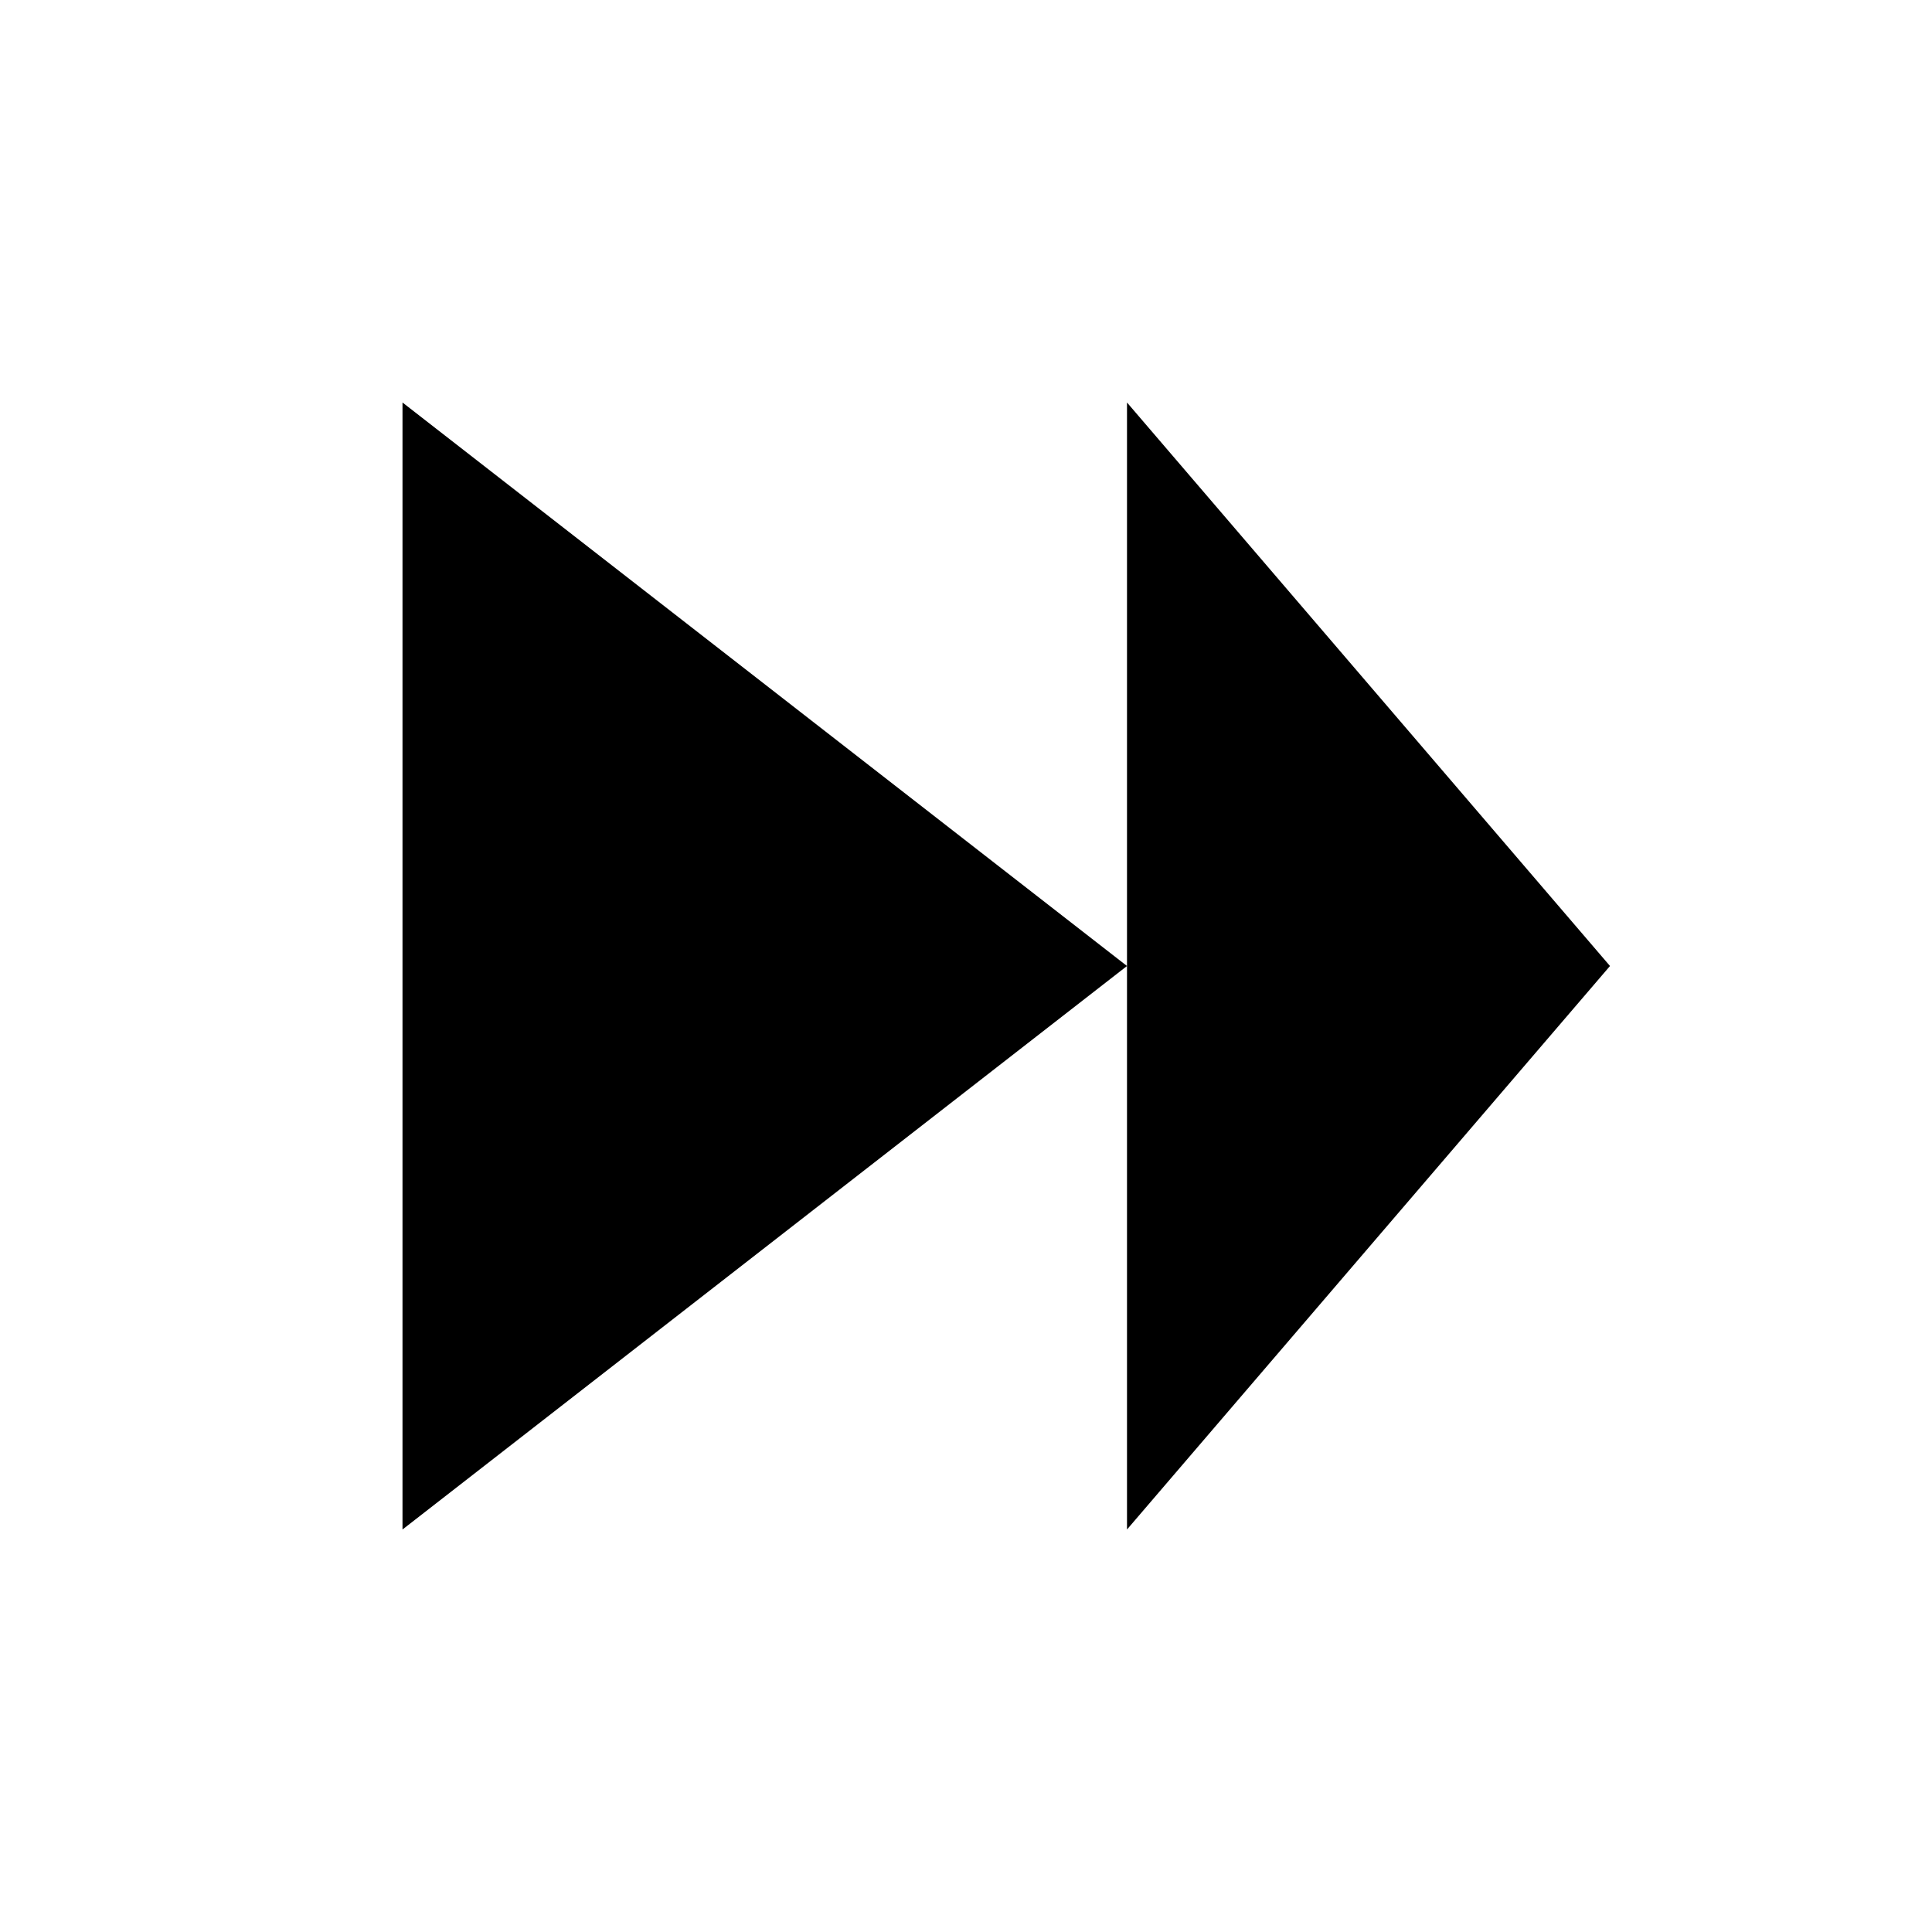
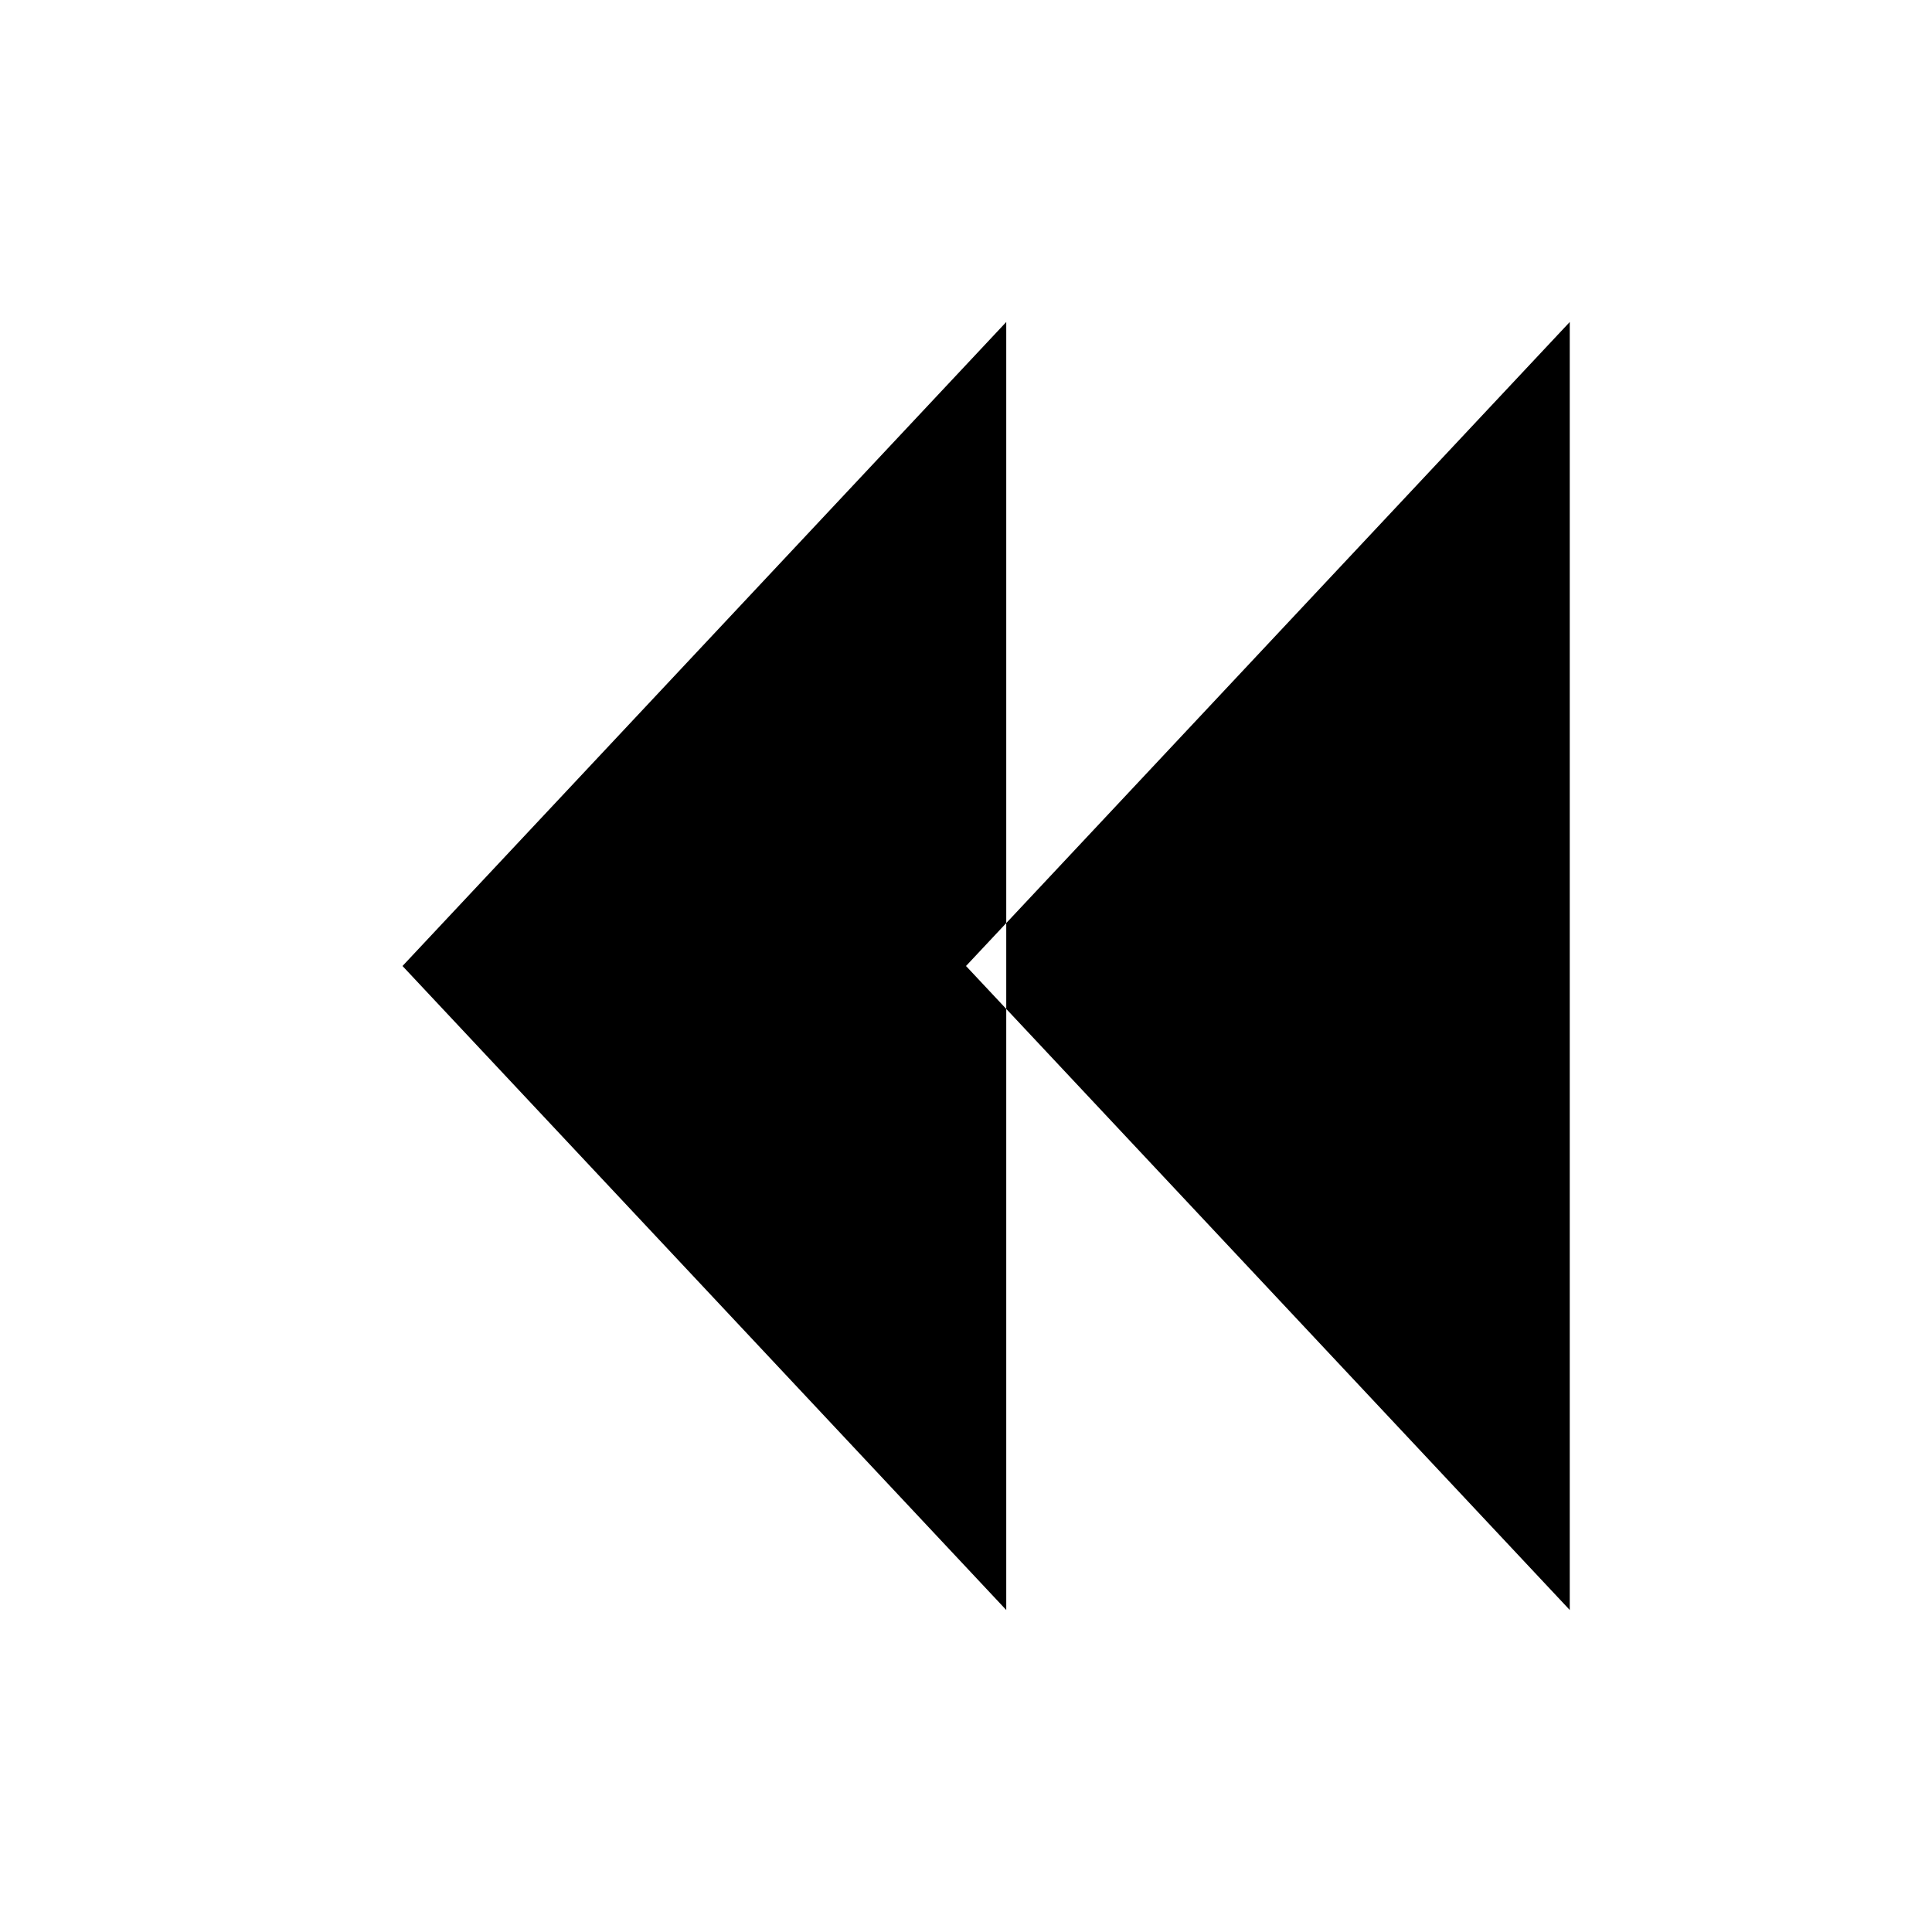
<svg xmlns="http://www.w3.org/2000/svg" width="24" height="24" viewBox="0 0 24 24" fill="currentColor" stroke="none" stroke-width="2.24" stroke-linecap="round" stroke-linejoin="round" fill-rule="evenodd" clip-rule="evenodd" aria-hidden="true">
-   <path d="M5 5l9 7-9 7zM14 5l6 7-6 7z" />
+   <path d="M19.5 4v16L12 12zM12.5 4v16L5 12z" />
</svg>
